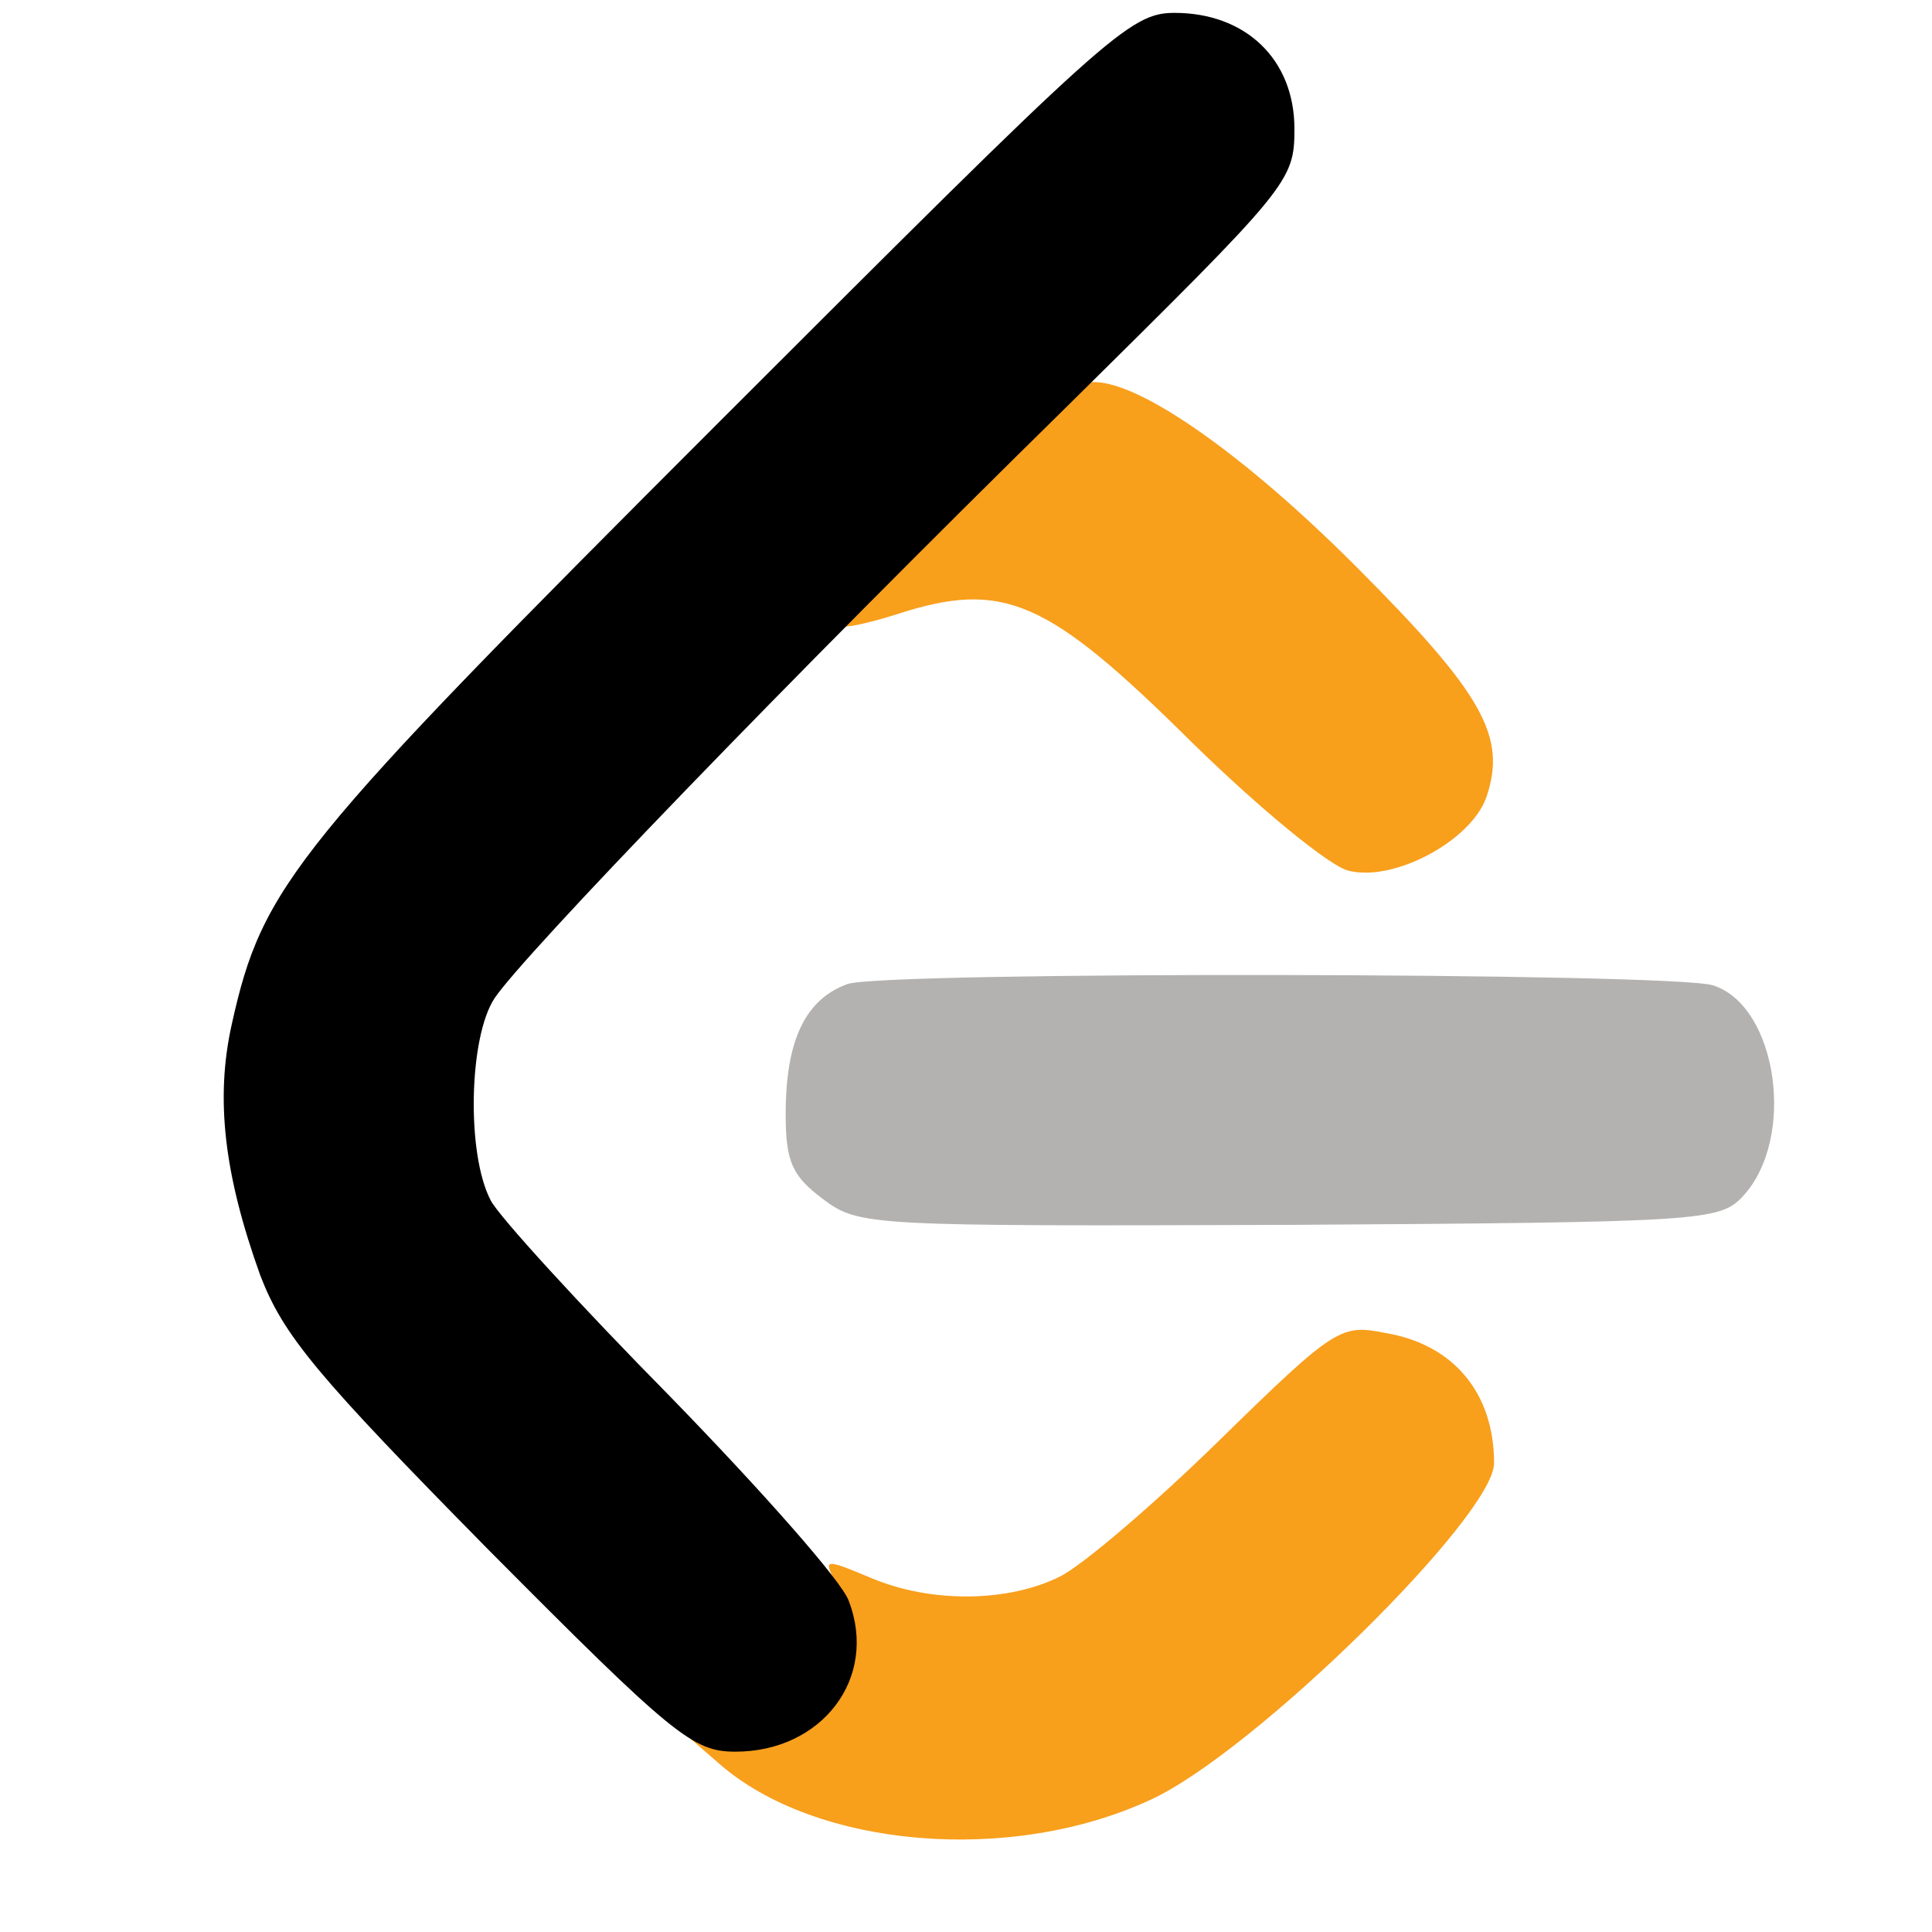
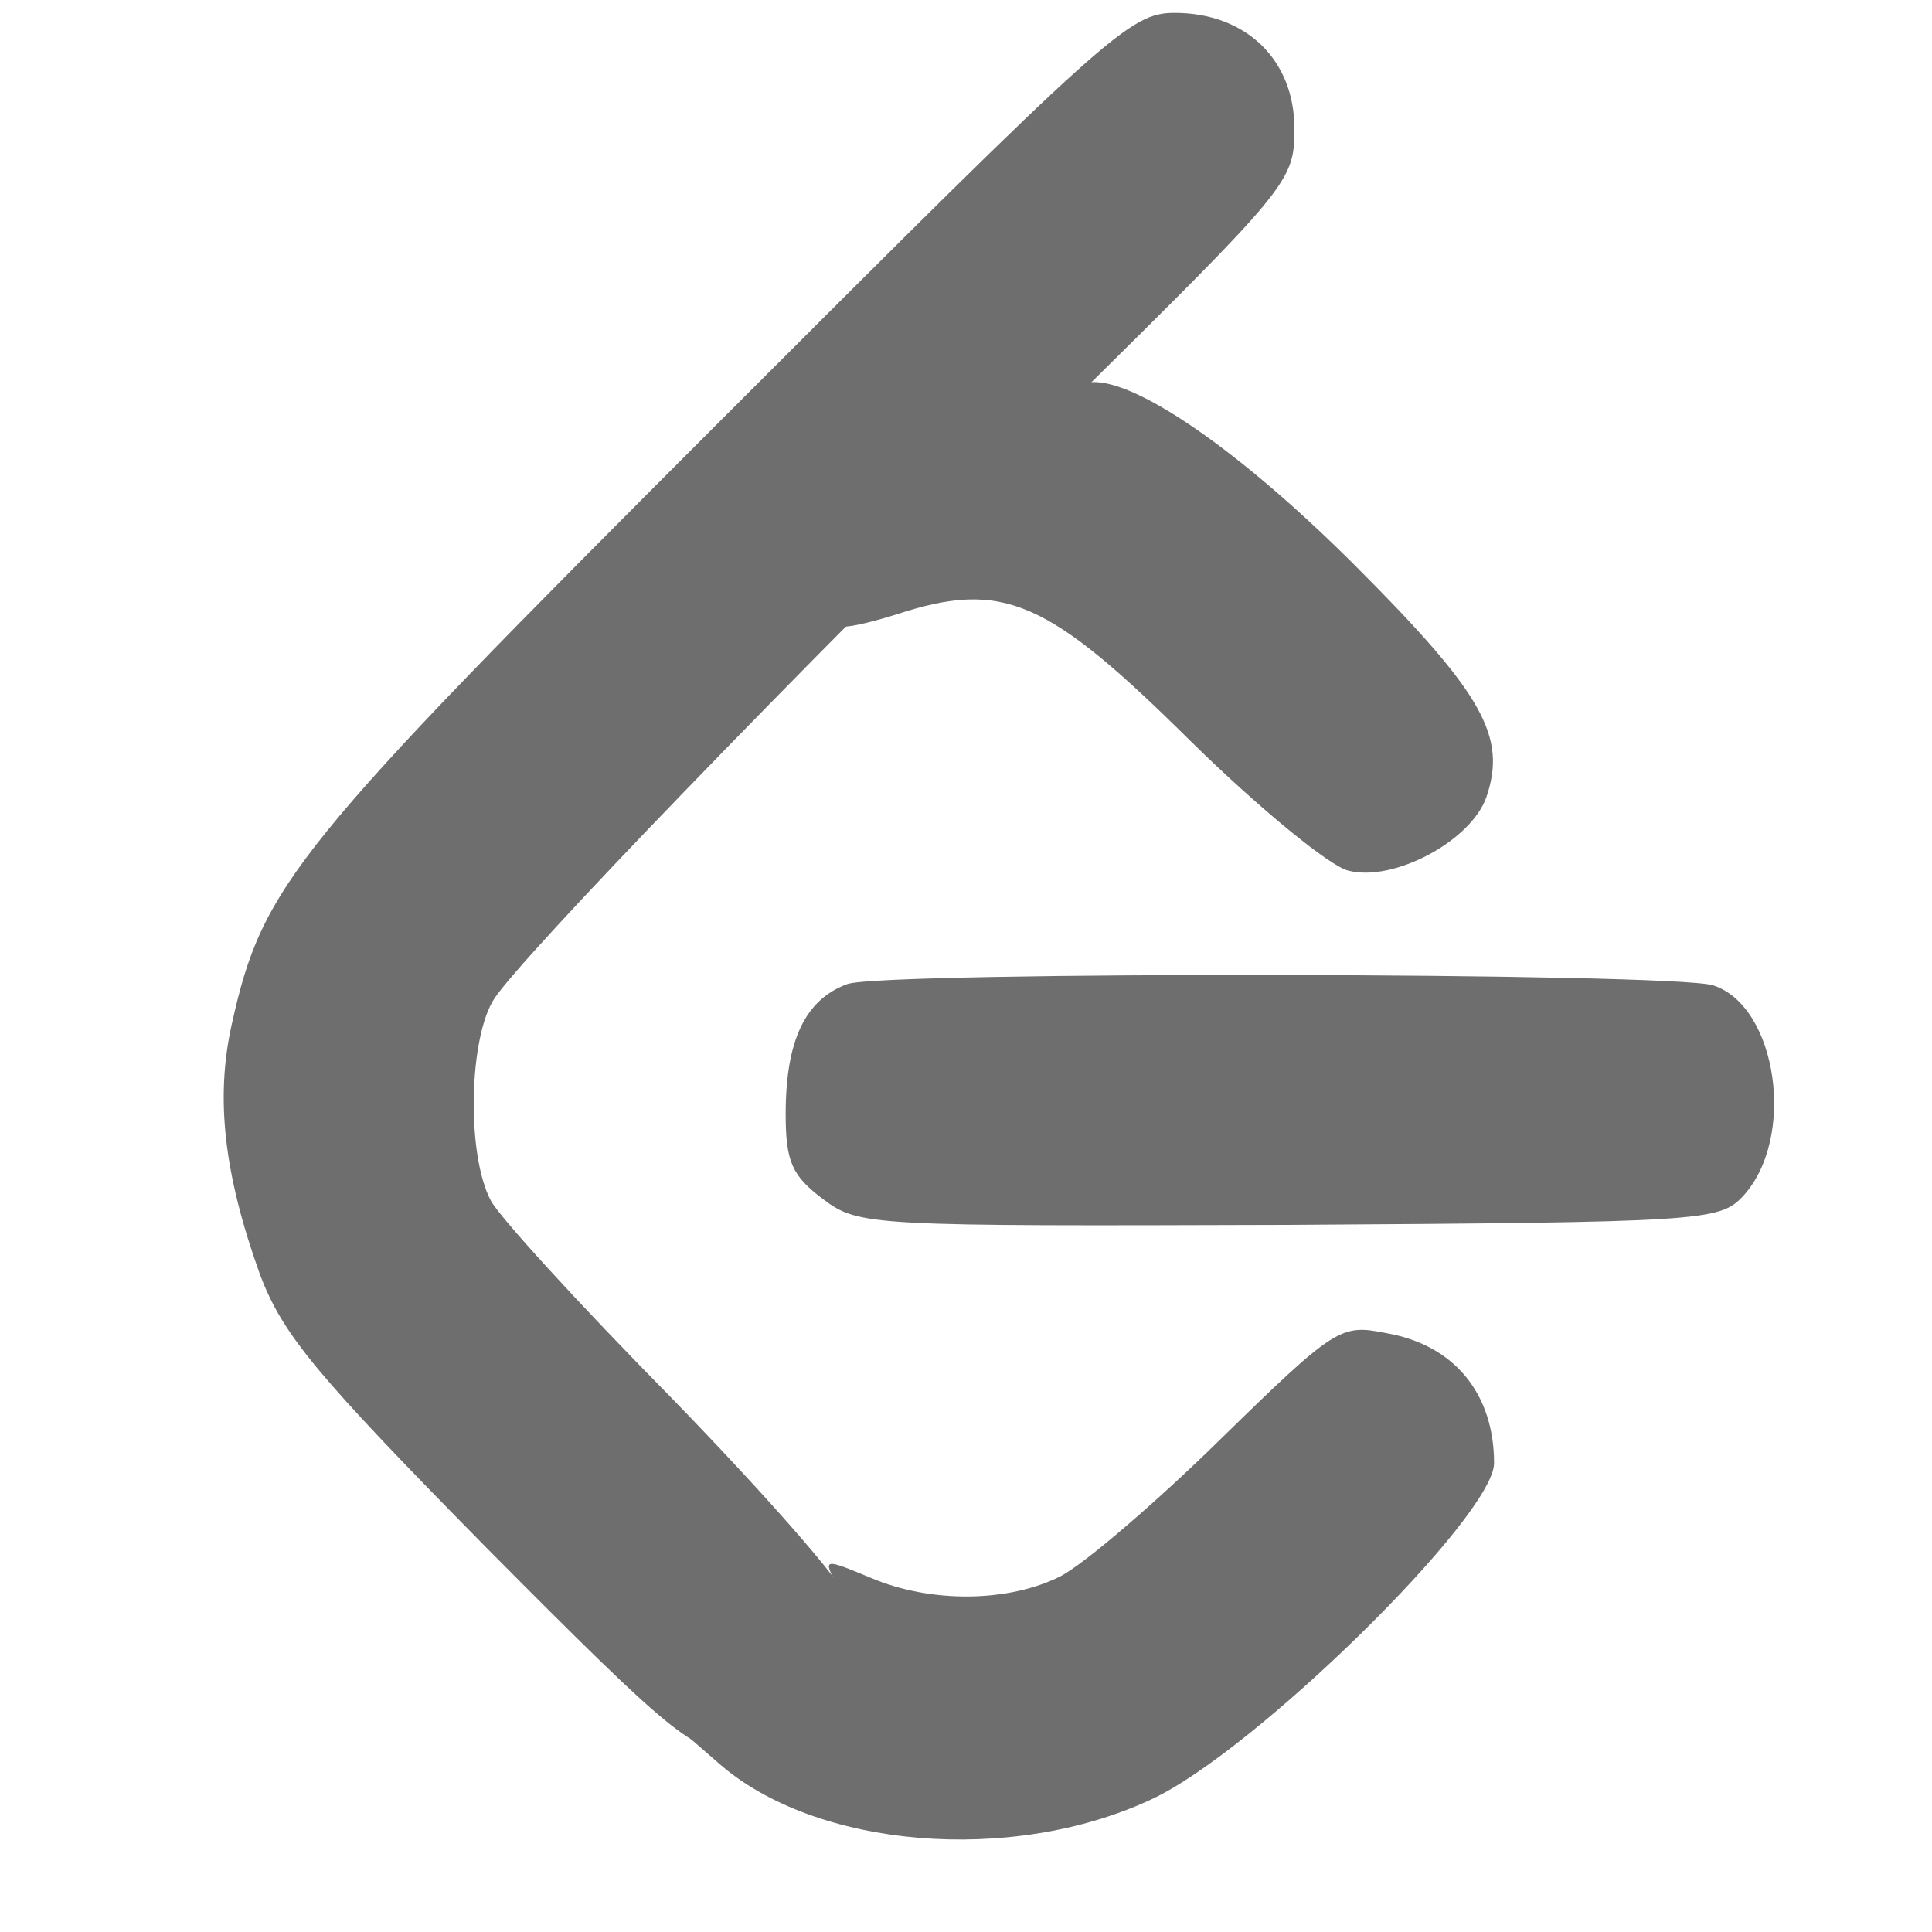
<svg xmlns="http://www.w3.org/2000/svg" preserveAspectRatio="xMidYMid meet" width="13" height="13">
  <g transform="scale(0.086666)">
-     <g transform="translate(0,150) scale(0.1,-0.1)" fill="#B4B2B1" stroke="none">
+     <g transform="translate(0,150) scale(0.1,-0.1)" fill="#6E6E6E" stroke="none">
      <path d="M658 736 c-33 -12 -48 -44 -48 -101 0 -37 5 -48 29 -66 28 -21 36 -21 362 -20 321 2 334 3 352 22 42 45 27 148 -23 164 -33 10 -643 11 -672 1z" />
    </g>
-     <g transform="translate(0,150) scale(0.1,-0.1)" fill="#F89F1C" stroke="none">
+     <g transform="translate(0,150) scale(0.1,-0.1)" fill="#6E6E6E" stroke="none">
      <path d="M841 1202 c-18 -6 -194 -182 -188 -188 2 -2 21 2 43 9 83 27 117 12 229 -99 53 -52 108 -97 122 -100 35 -9 95 23 107 57 16 47 -2 80 -102 180 -95 95 -181 152 -211 141z" />
      <path d="M947 382 c-50 -49 -106 -97 -124 -106 -40 -20 -100 -21 -147 -1 -36 15 -37 15 -27 -4 35 -64 -18 -140 -86 -126 l-28 6 23 -20 c75 -66 227 -79 336 -28 80 37 266 220 266 261 0 54 -31 92 -84 101 -35 7 -39 5 -129 -83z" />
    </g>
-     <g transform="translate(0,150) scale(0.1,-0.1)" fill="#000000" stroke="none">
+     <g transform="translate(0,150) scale(0.1,-0.1)" fill="#6E6E6E" stroke="none">
      <path d="M559 1173 c-331 -331 -355 -360 -379 -468 -13 -58 -6 -117 22 -195 18 -47 44 -78 177 -213 144 -145 159 -157 192 -157 67 0 111 57 88 117 -5 15 -68 86 -138 158 -71 72 -134 141 -140 153 -19 36 -17 127 3 157 22 33 224 243 446 461 171 169 175 173 175 214 0 54 -38 90 -93 90 -35 0 -52 -16 -353 -317z" />
    </g>
  </g>
</svg>
